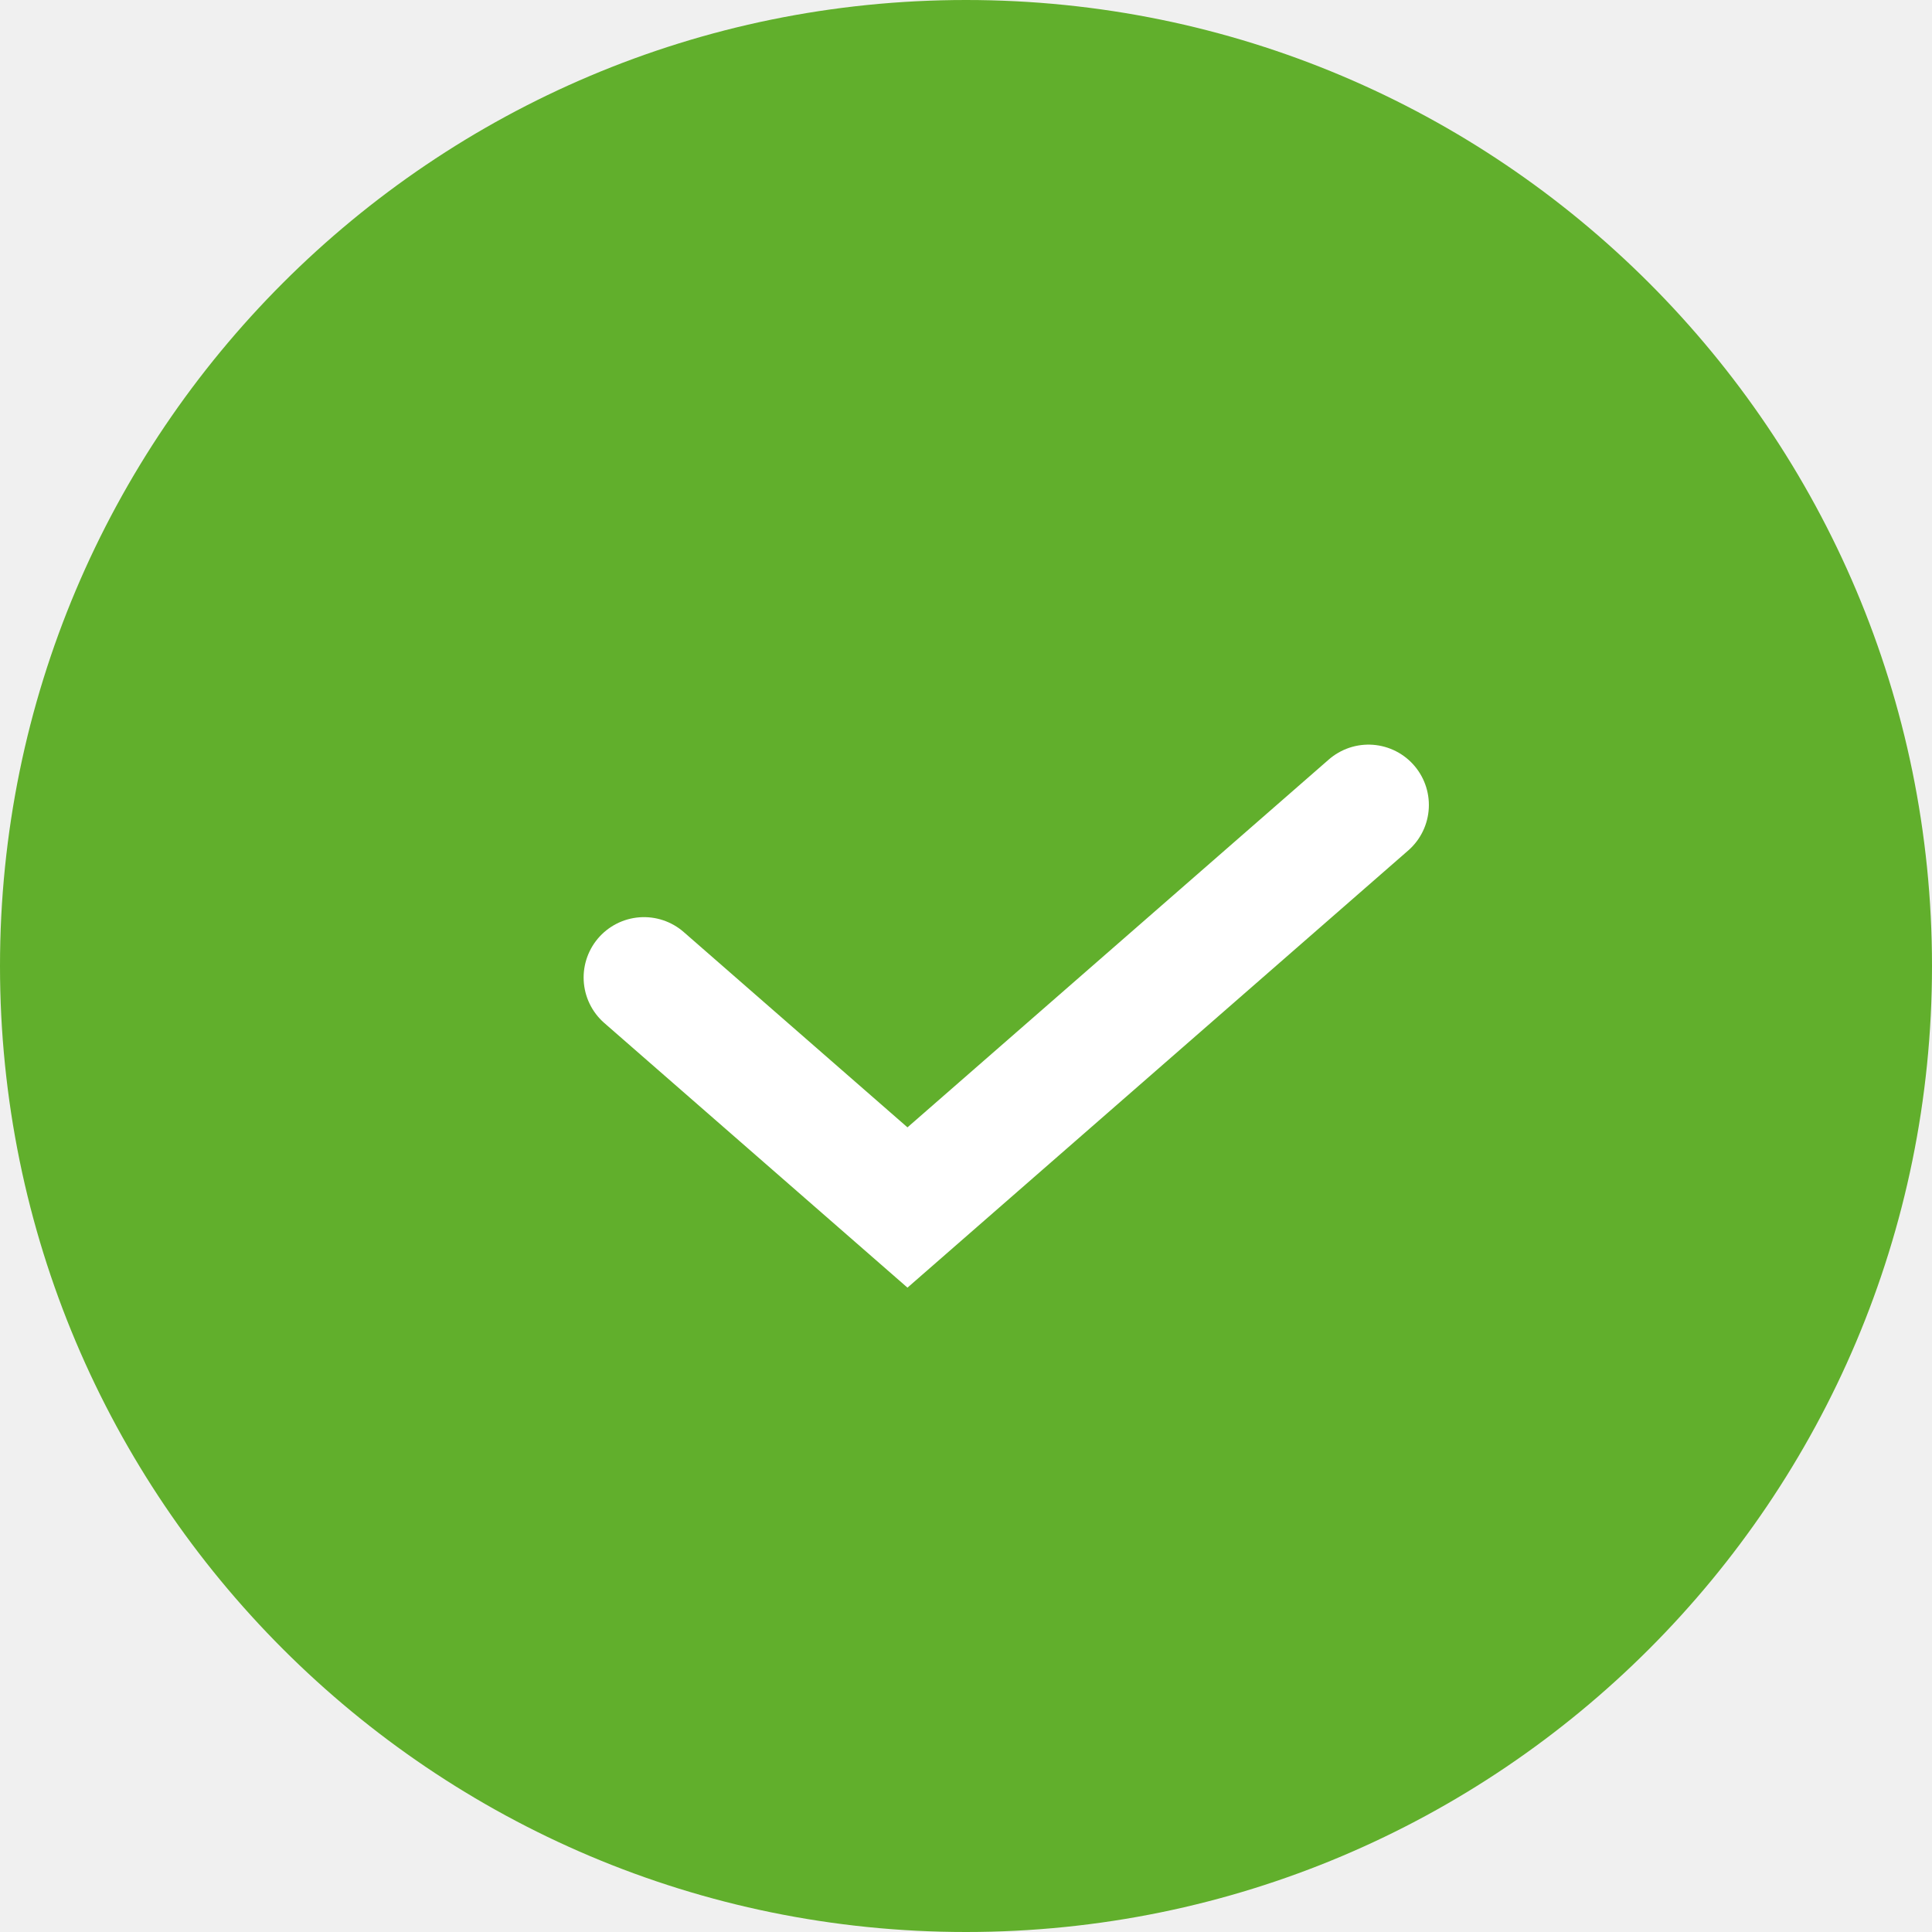
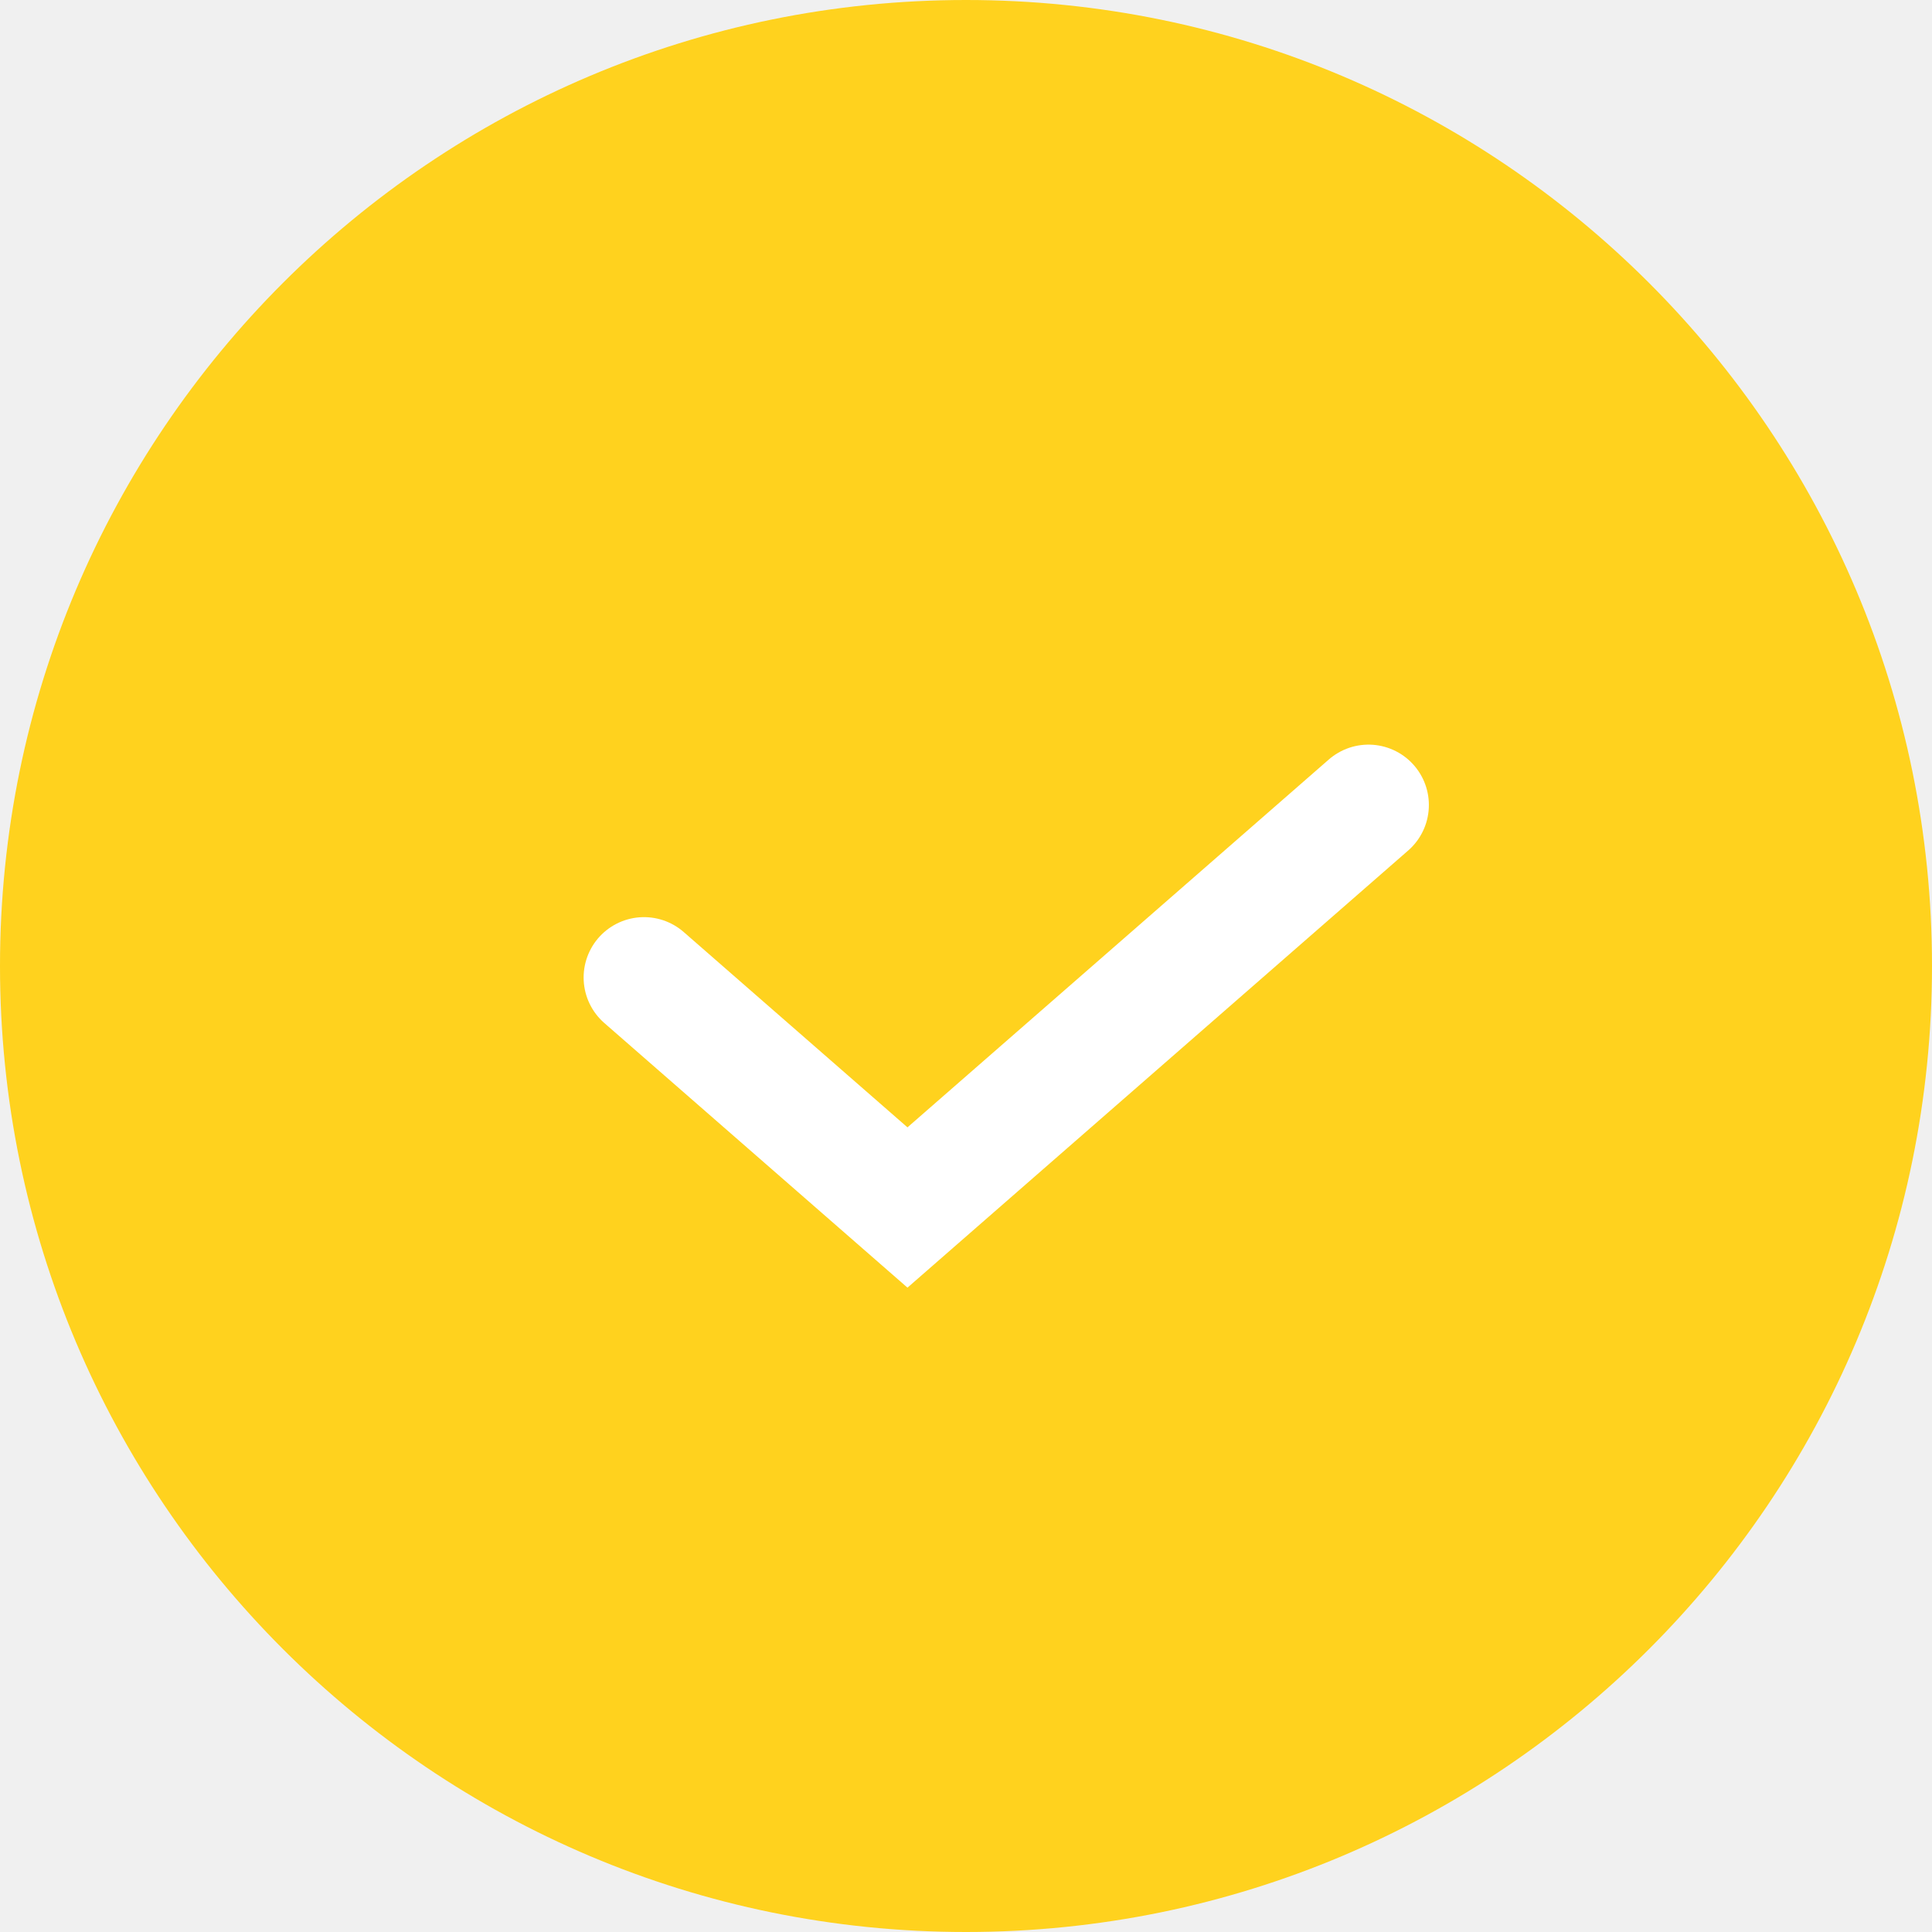
<svg xmlns="http://www.w3.org/2000/svg" width="24" height="24" viewBox="0 0 24 24" fill="none">
-   <circle cx="12" cy="12" r="12" fill="#61AF2C" />
+   <circle cx="12" cy="12" r="12" fill="#FFD21E" />
  <path d="M8 12.143L11.273 15L17 10" stroke="white" stroke-width="1.5" stroke-linecap="round" />
</svg>
